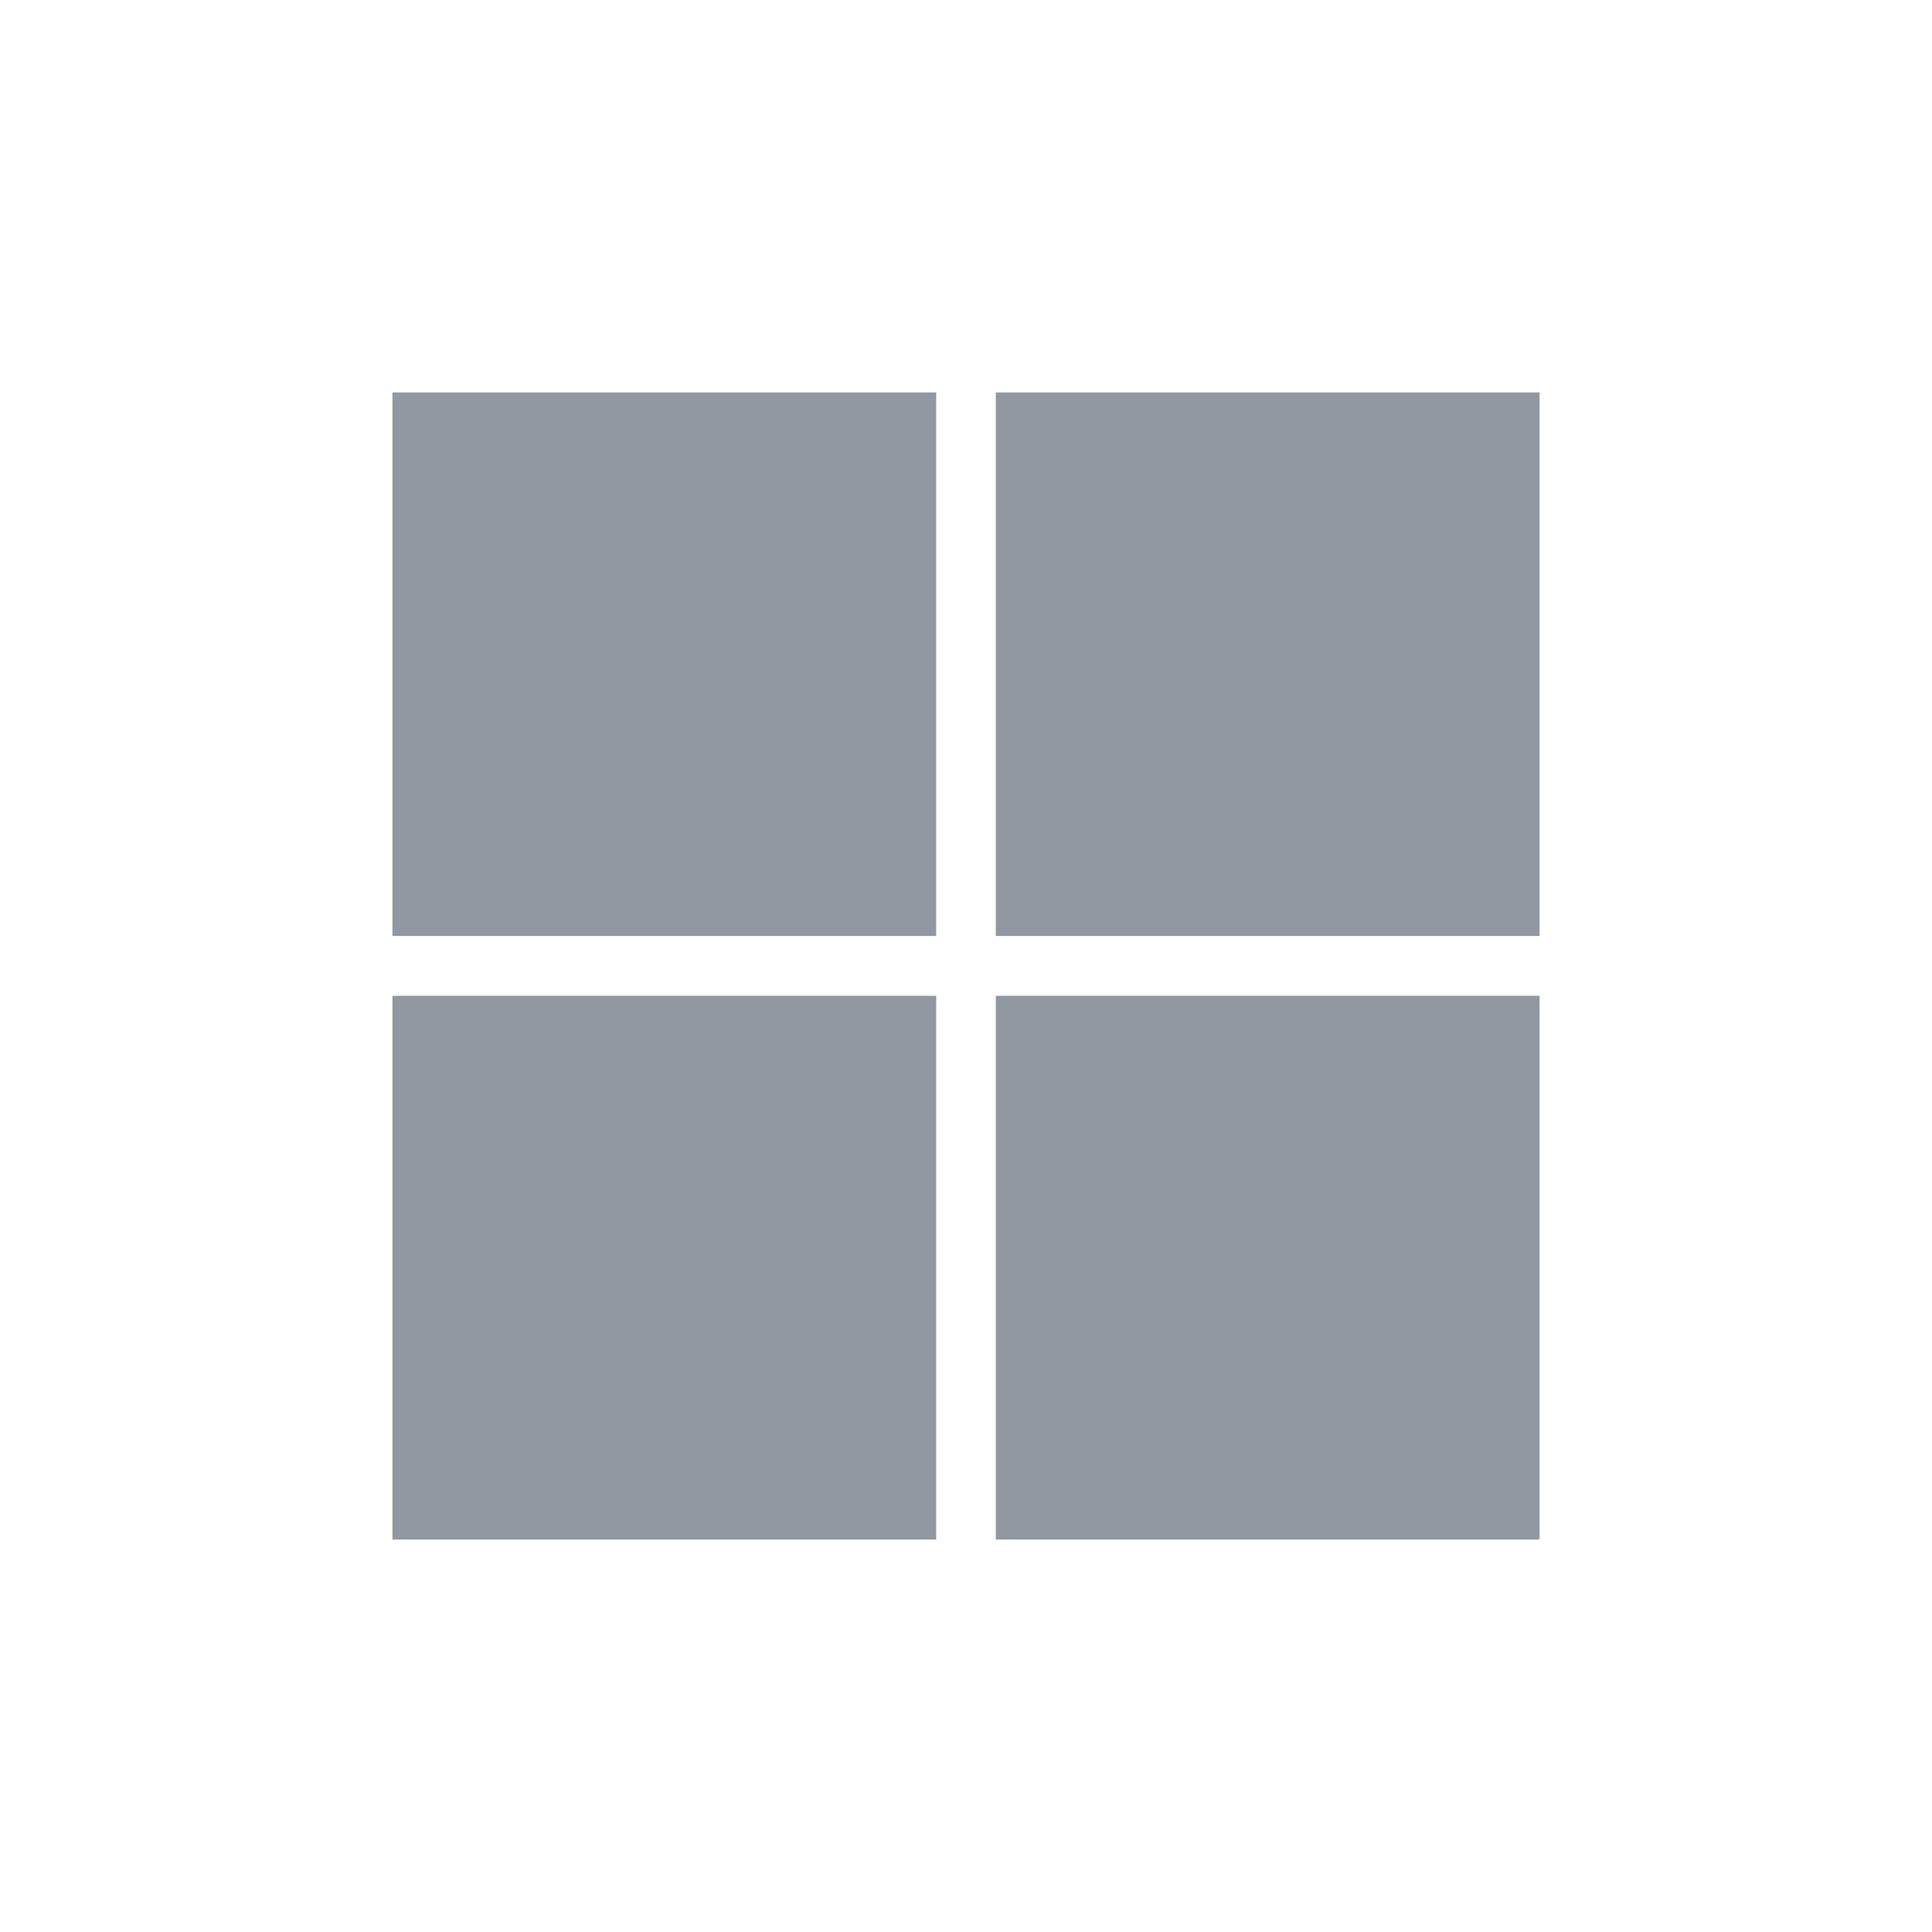
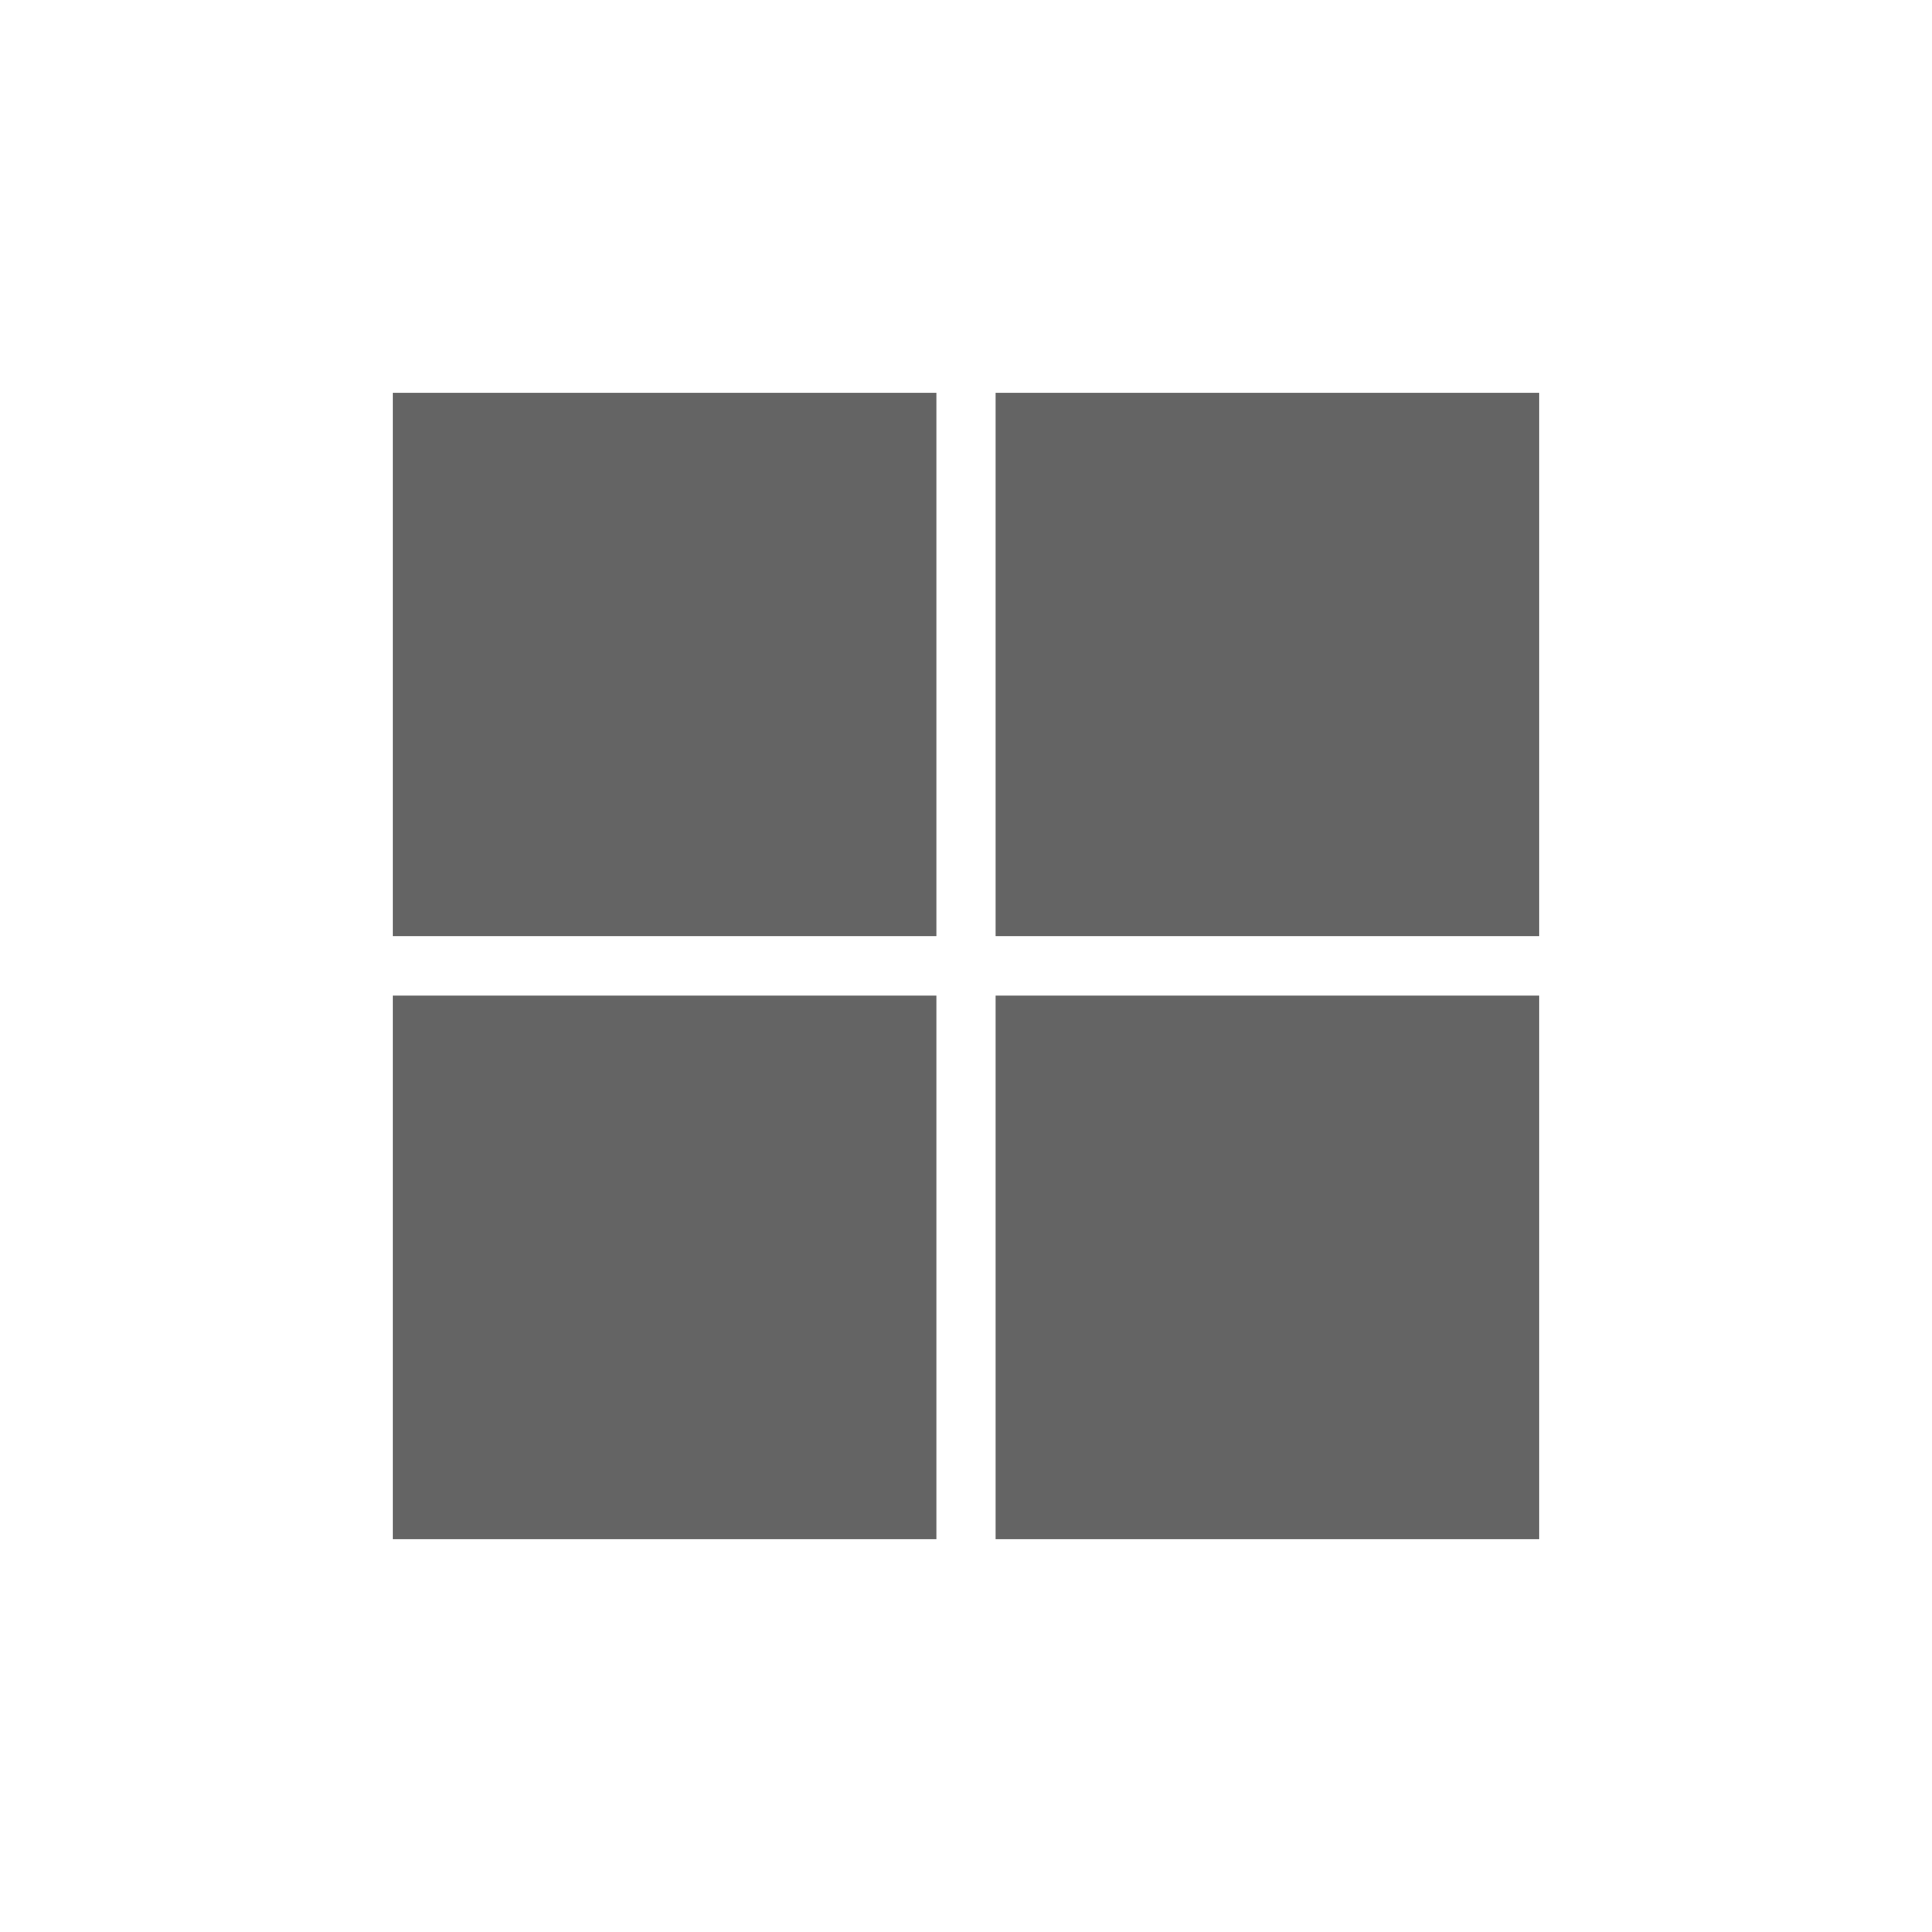
<svg xmlns="http://www.w3.org/2000/svg" width="512" height="512" fill="none" viewBox="0 0 512 512">
-   <path fill="#9198a1" d="M104 104h144.103v144.044H104zm159.897 0H408v144.044H263.897zM104 263.897h144.103V408H104zm159.897 0H408V408H263.897" />
+   <path fill="#646464" d="M104 104h144.103v144.044H104zm159.897 0H408v144.044H263.897zM104 263.897h144.103V408H104zm159.897 0H408V408H263.897" />
</svg>
